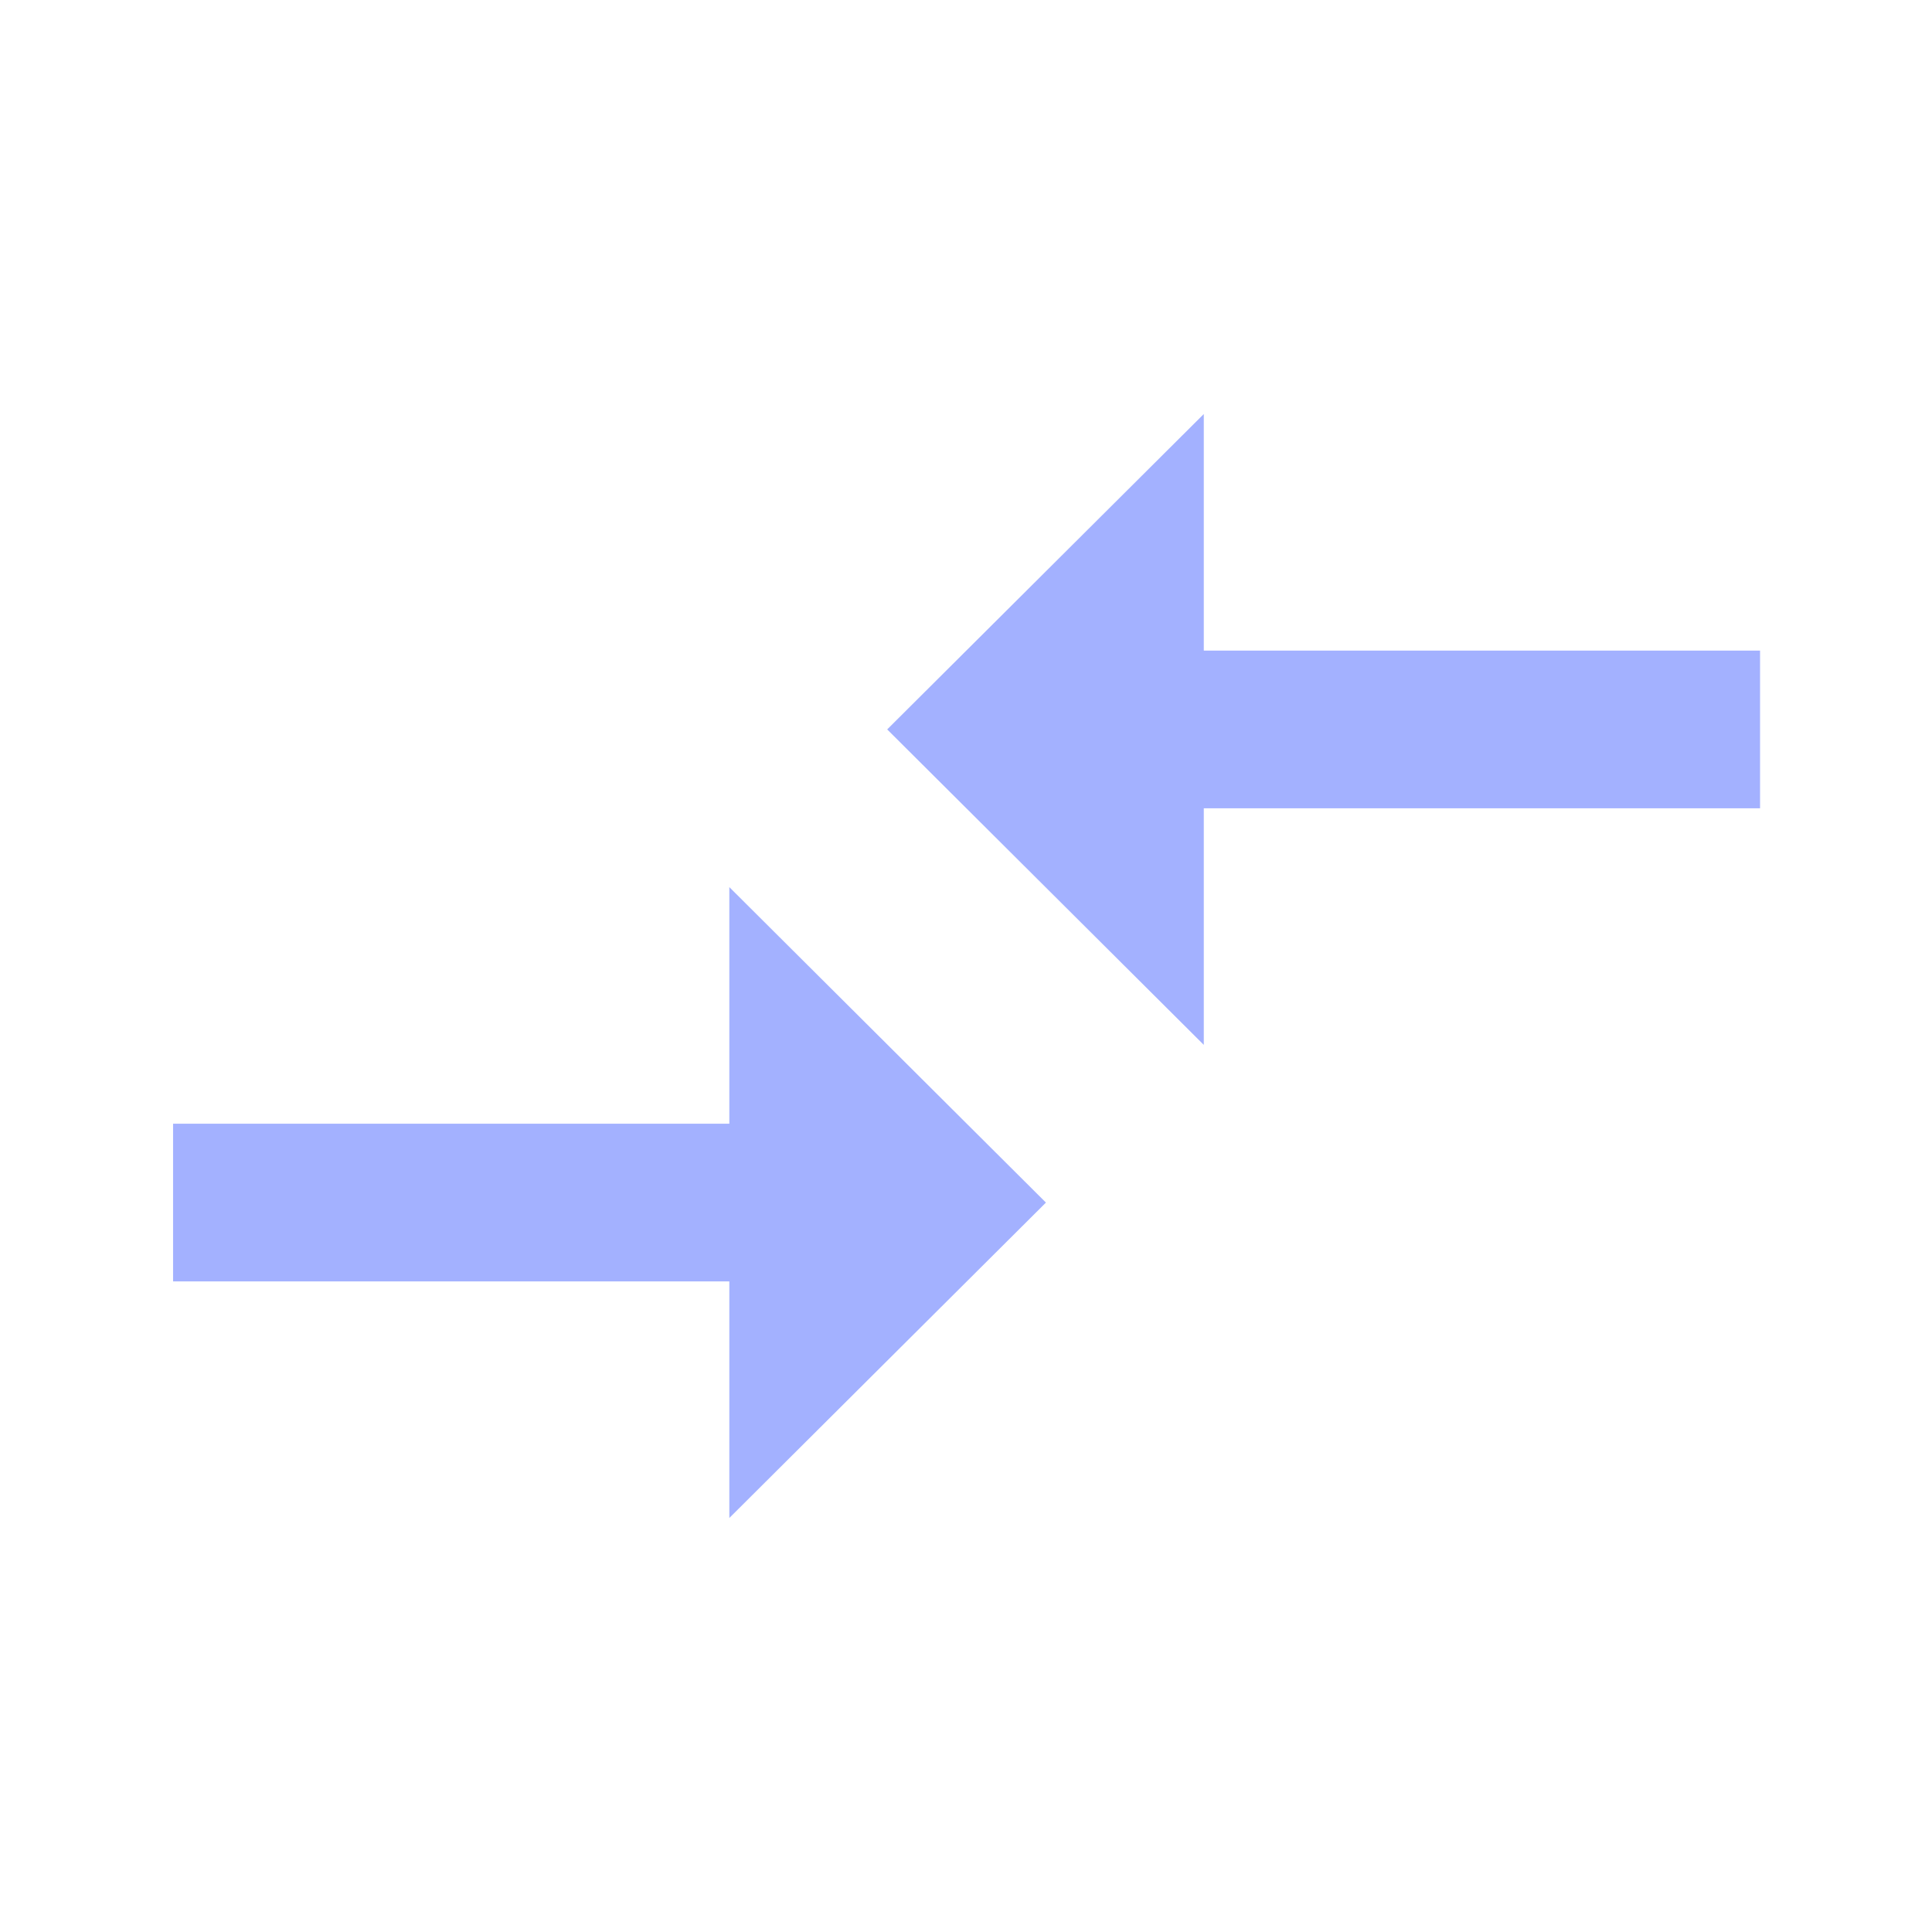
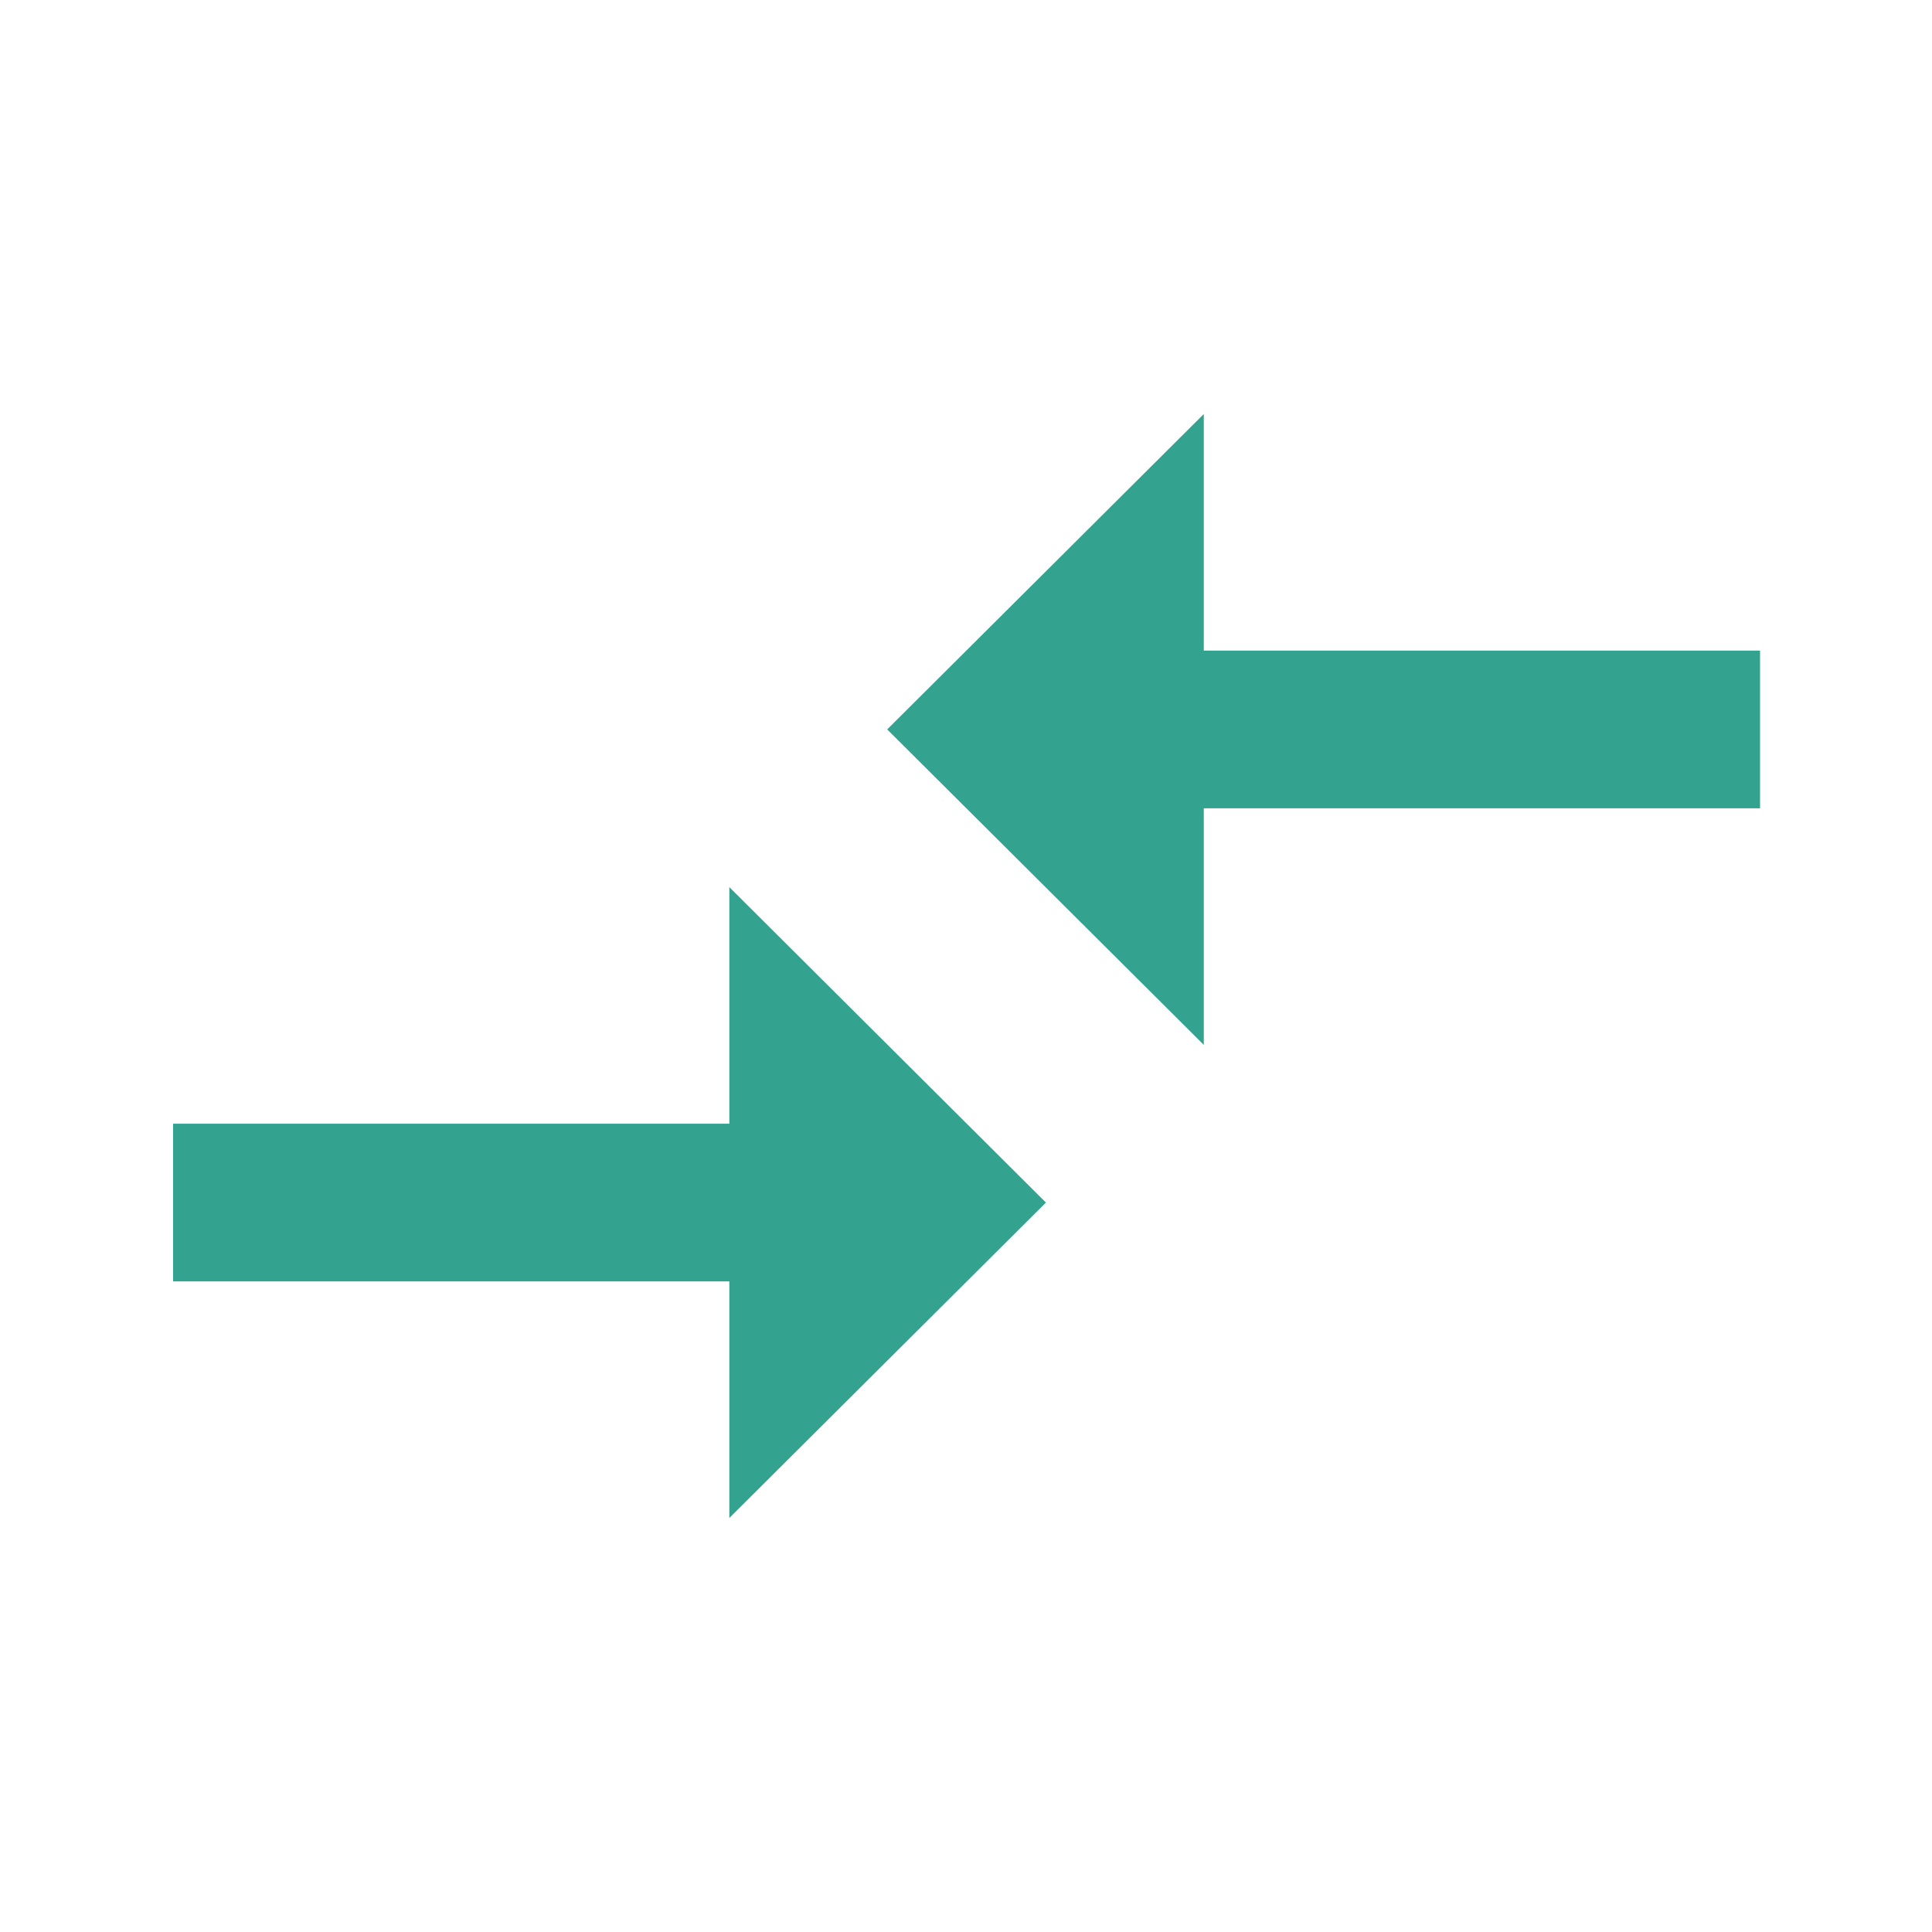
<svg xmlns="http://www.w3.org/2000/svg" width="24" height="24" viewBox="0 0 24 24" fill="none">
-   <path opacity="0.8" fill-rule="evenodd" clip-rule="evenodd" d="M14.954 10.041V12.98L11.021 9.061L14.954 5.143V8.082H21.864V10.041H14.954ZM2.15 13.959H9.06V11.02L12.993 14.939L9.06 18.857V15.918H2.15V13.959Z" fill="#8C9EFF" />
+   <path opacity="0.8" fill-rule="evenodd" clip-rule="evenodd" d="M14.954 10.041V12.98L11.021 9.061L14.954 5.143V8.082H21.864V10.041H14.954ZM2.15 13.959H9.06V11.02L12.993 14.939L9.06 18.857V15.918H2.15V13.959Z" fill="#008c73" />
</svg>
